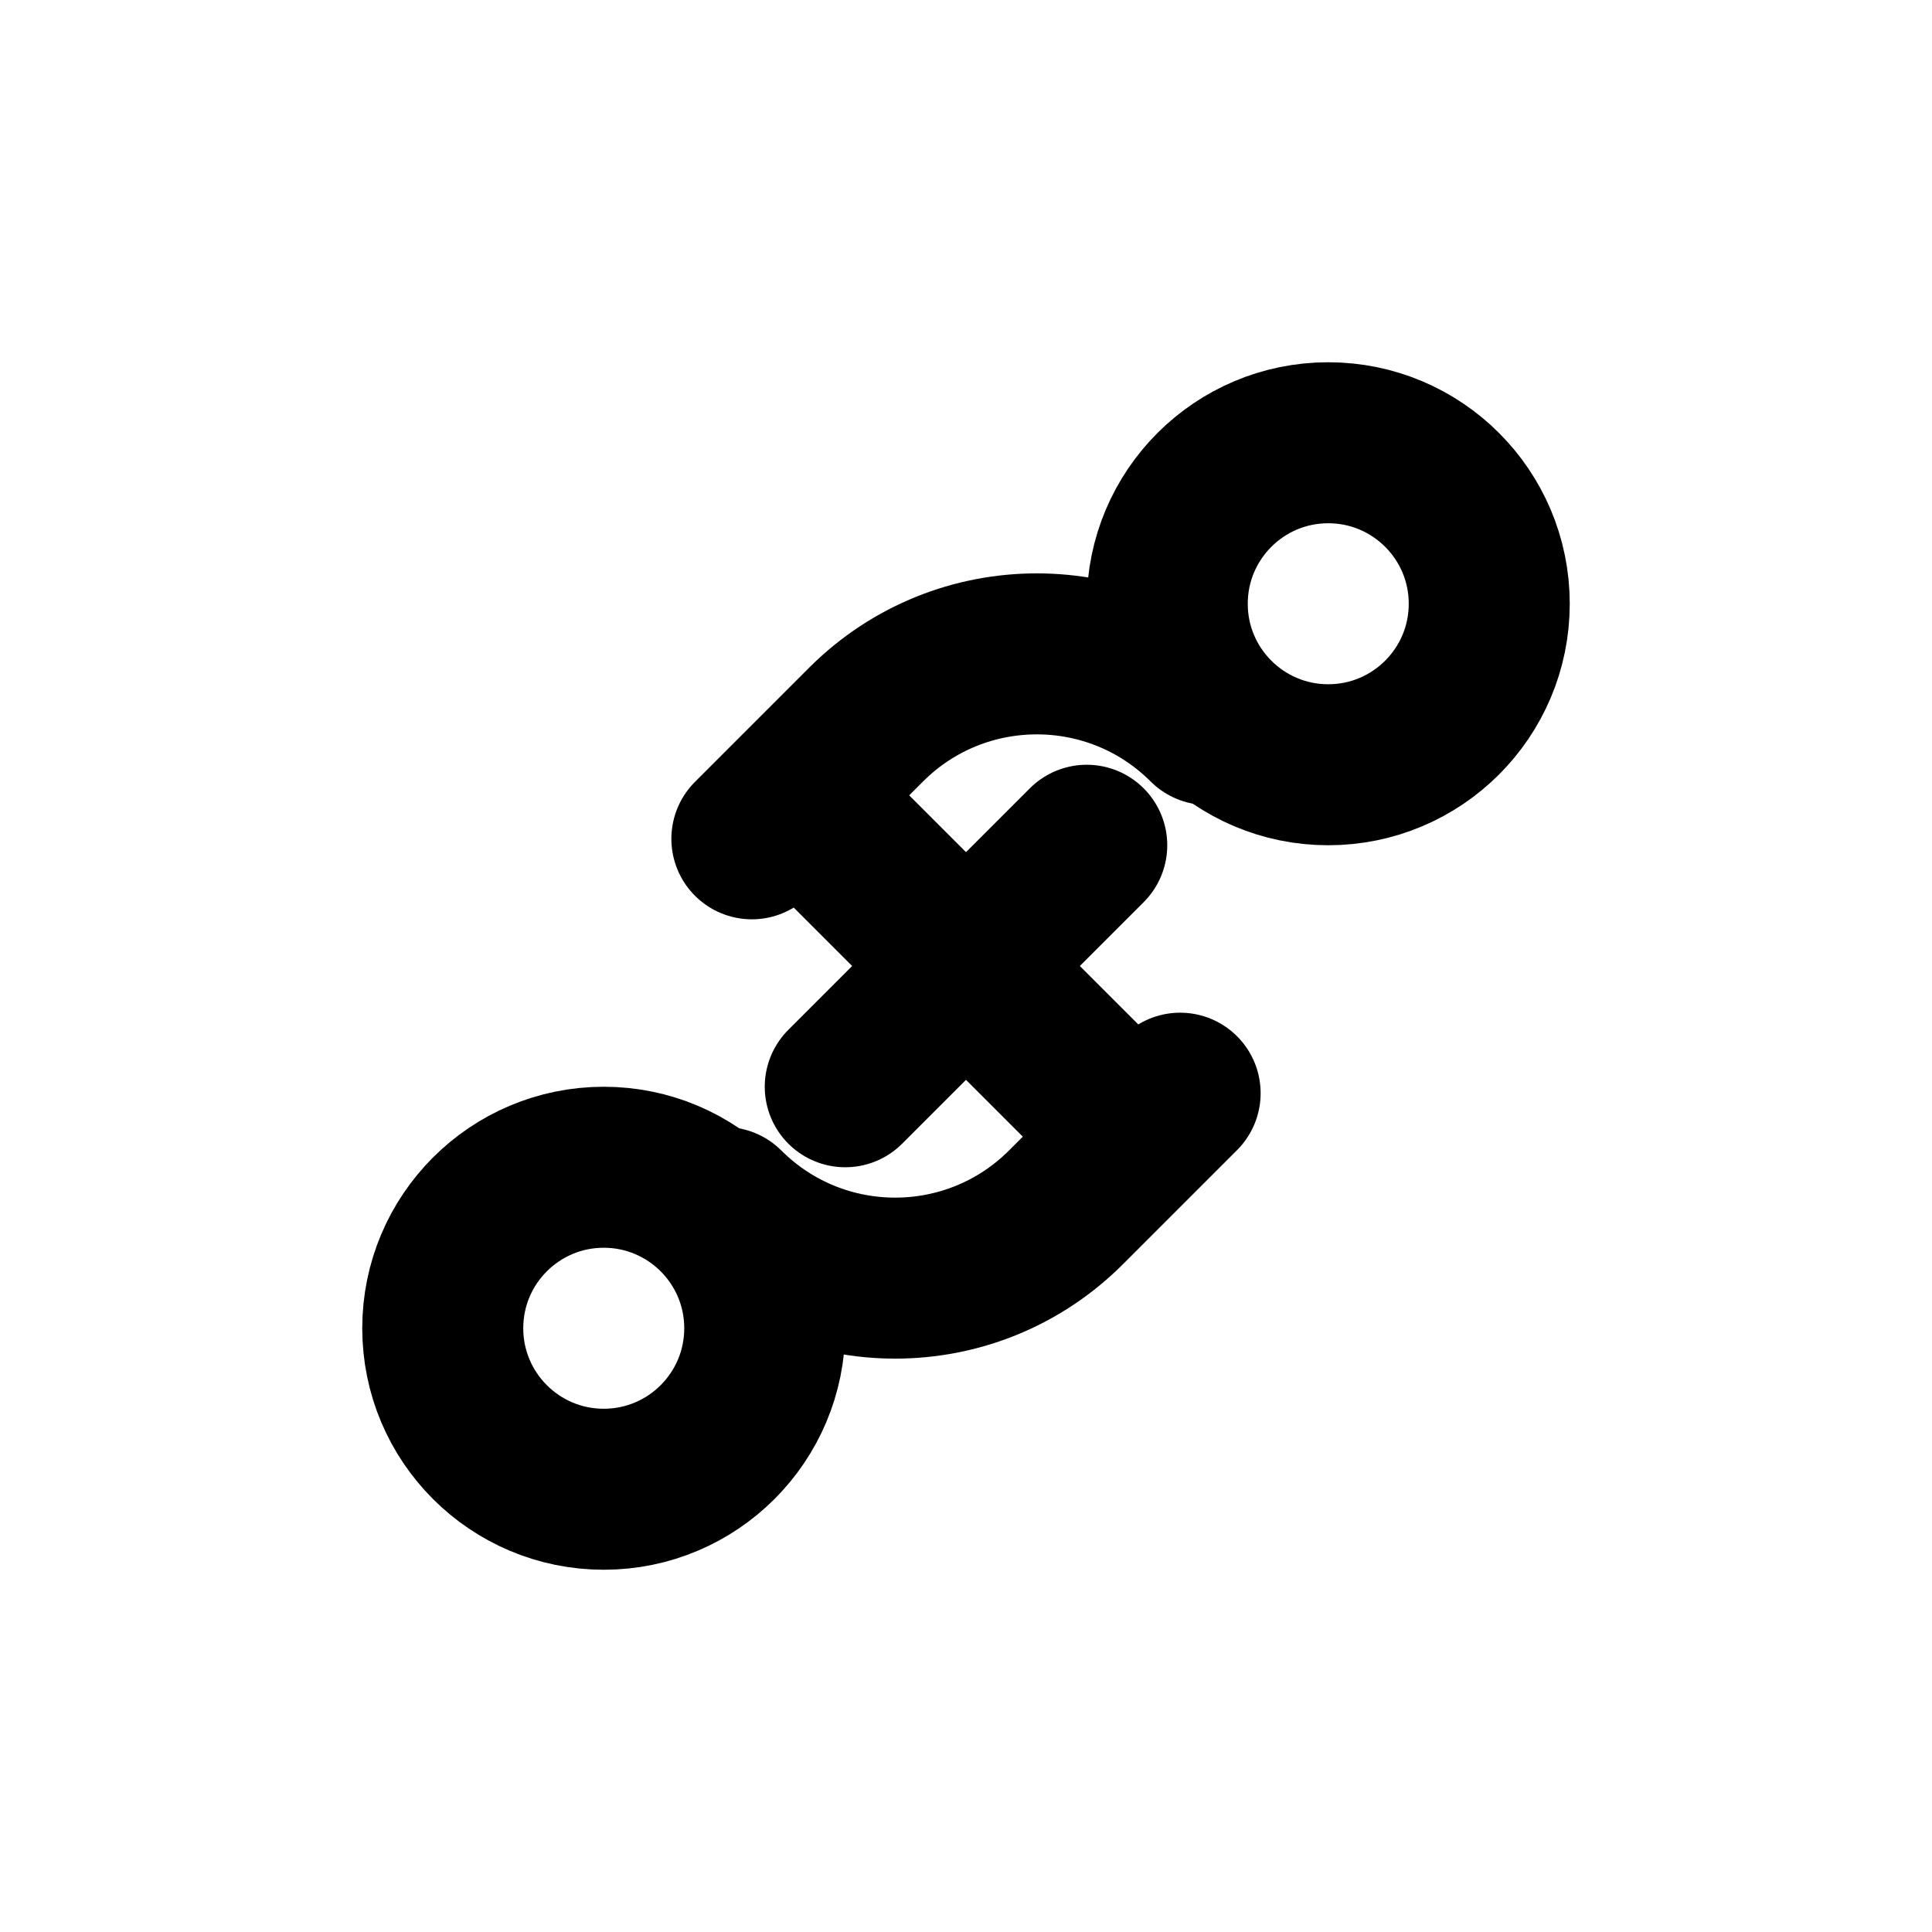
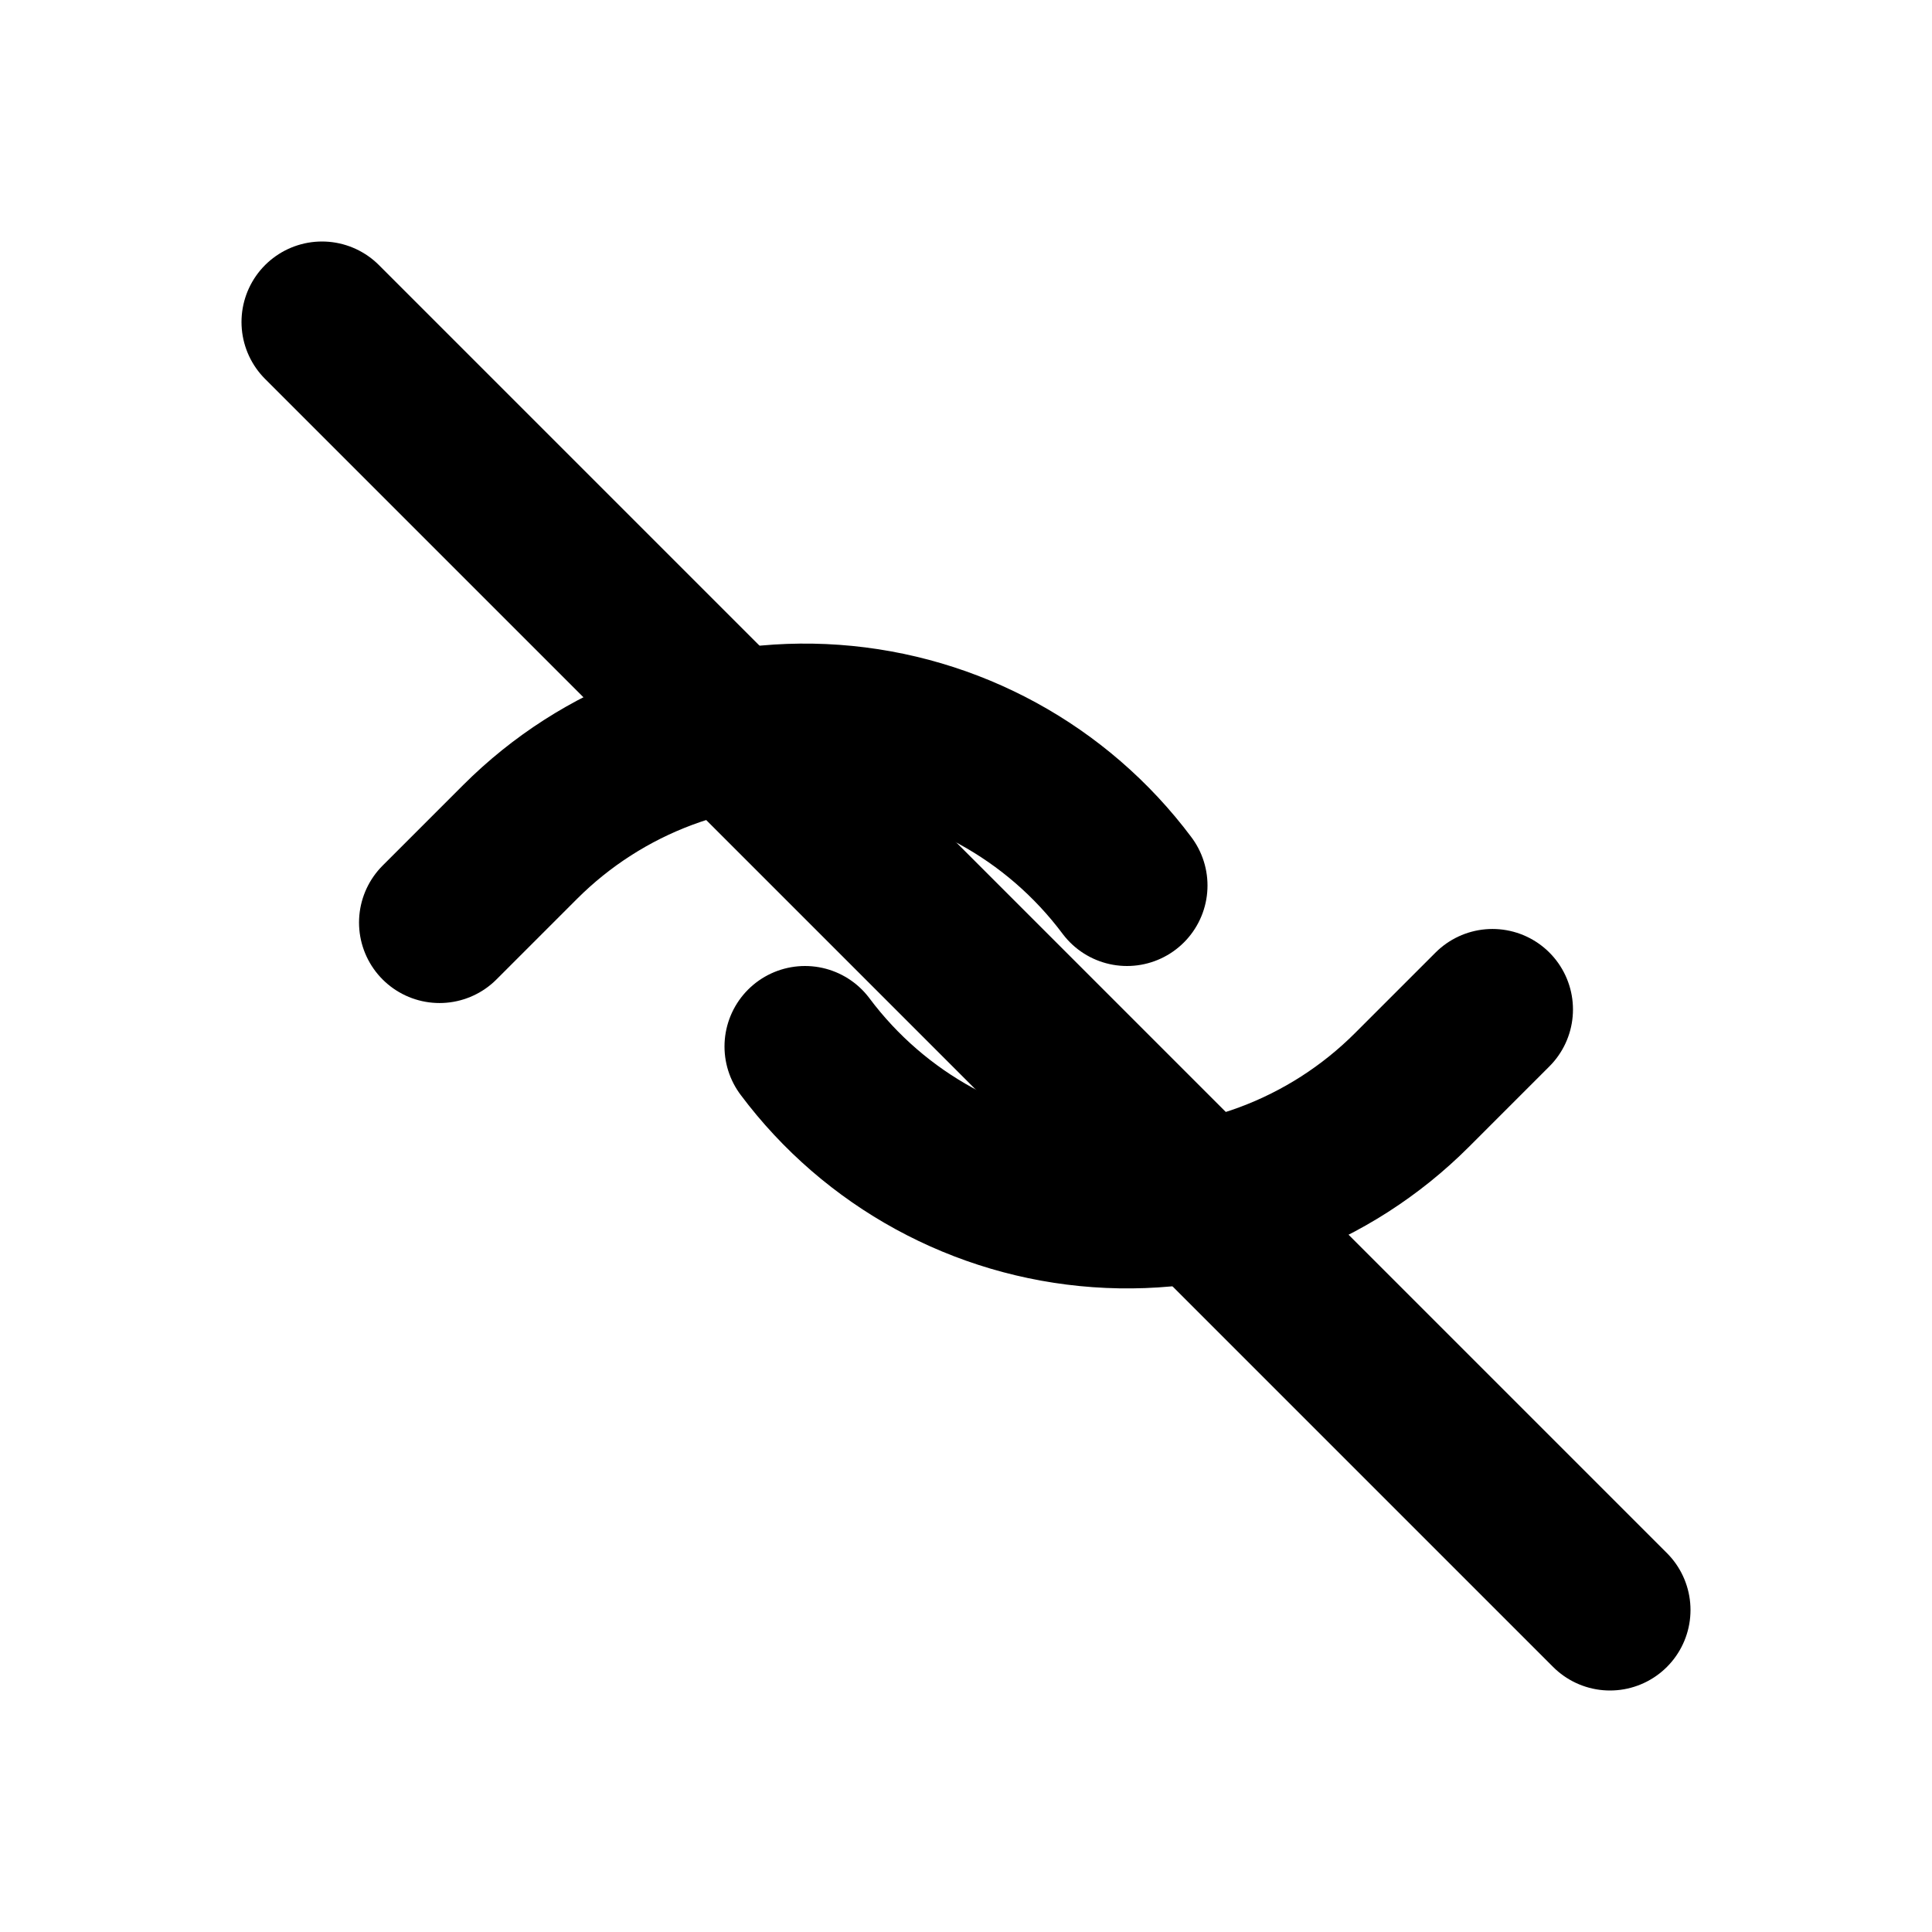
<svg xmlns="http://www.w3.org/2000/svg" width="24" height="24" viewBox="0 0 24 24" fill="none">
-   <path d="M9 15a3 3 0 0 0 4.24 0l1.42-1.42" stroke="currentColor" stroke-width="2" stroke-linecap="round" stroke-linejoin="round" />
-   <circle cx="7.5" cy="16.5" r="2" stroke="currentColor" stroke-width="2" />
-   <path d="M15 9a3 3 0 0 0-4.24 0l-1.42 1.42" stroke="currentColor" stroke-width="2" stroke-linecap="round" stroke-linejoin="round" />
-   <circle cx="16.5" cy="7.5" r="2" stroke="currentColor" stroke-width="2" />
-   <line x1="10.5" y1="10.5" x2="13.5" y2="13.5" stroke="currentColor" stroke-width="2" stroke-linecap="round" />
-   <line x1="13.5" y1="10.5" x2="10.5" y2="13.5" stroke="currentColor" stroke-width="2" stroke-linecap="round" />
+   <path d="M10 13a5 5 0 0 0 7.54.54l1-1" stroke="currentColor" stroke-width="2" stroke-linecap="round" stroke-linejoin="round" />
+   <path d="M14 11a5 5 0 0 0-7.54-.54l-1 1" stroke="currentColor" stroke-width="2" stroke-linecap="round" stroke-linejoin="round" />
+   <line x1="4" y1="4" x2="20" y2="20" stroke="currentColor" stroke-width="2" stroke-linecap="round" />
</svg>
